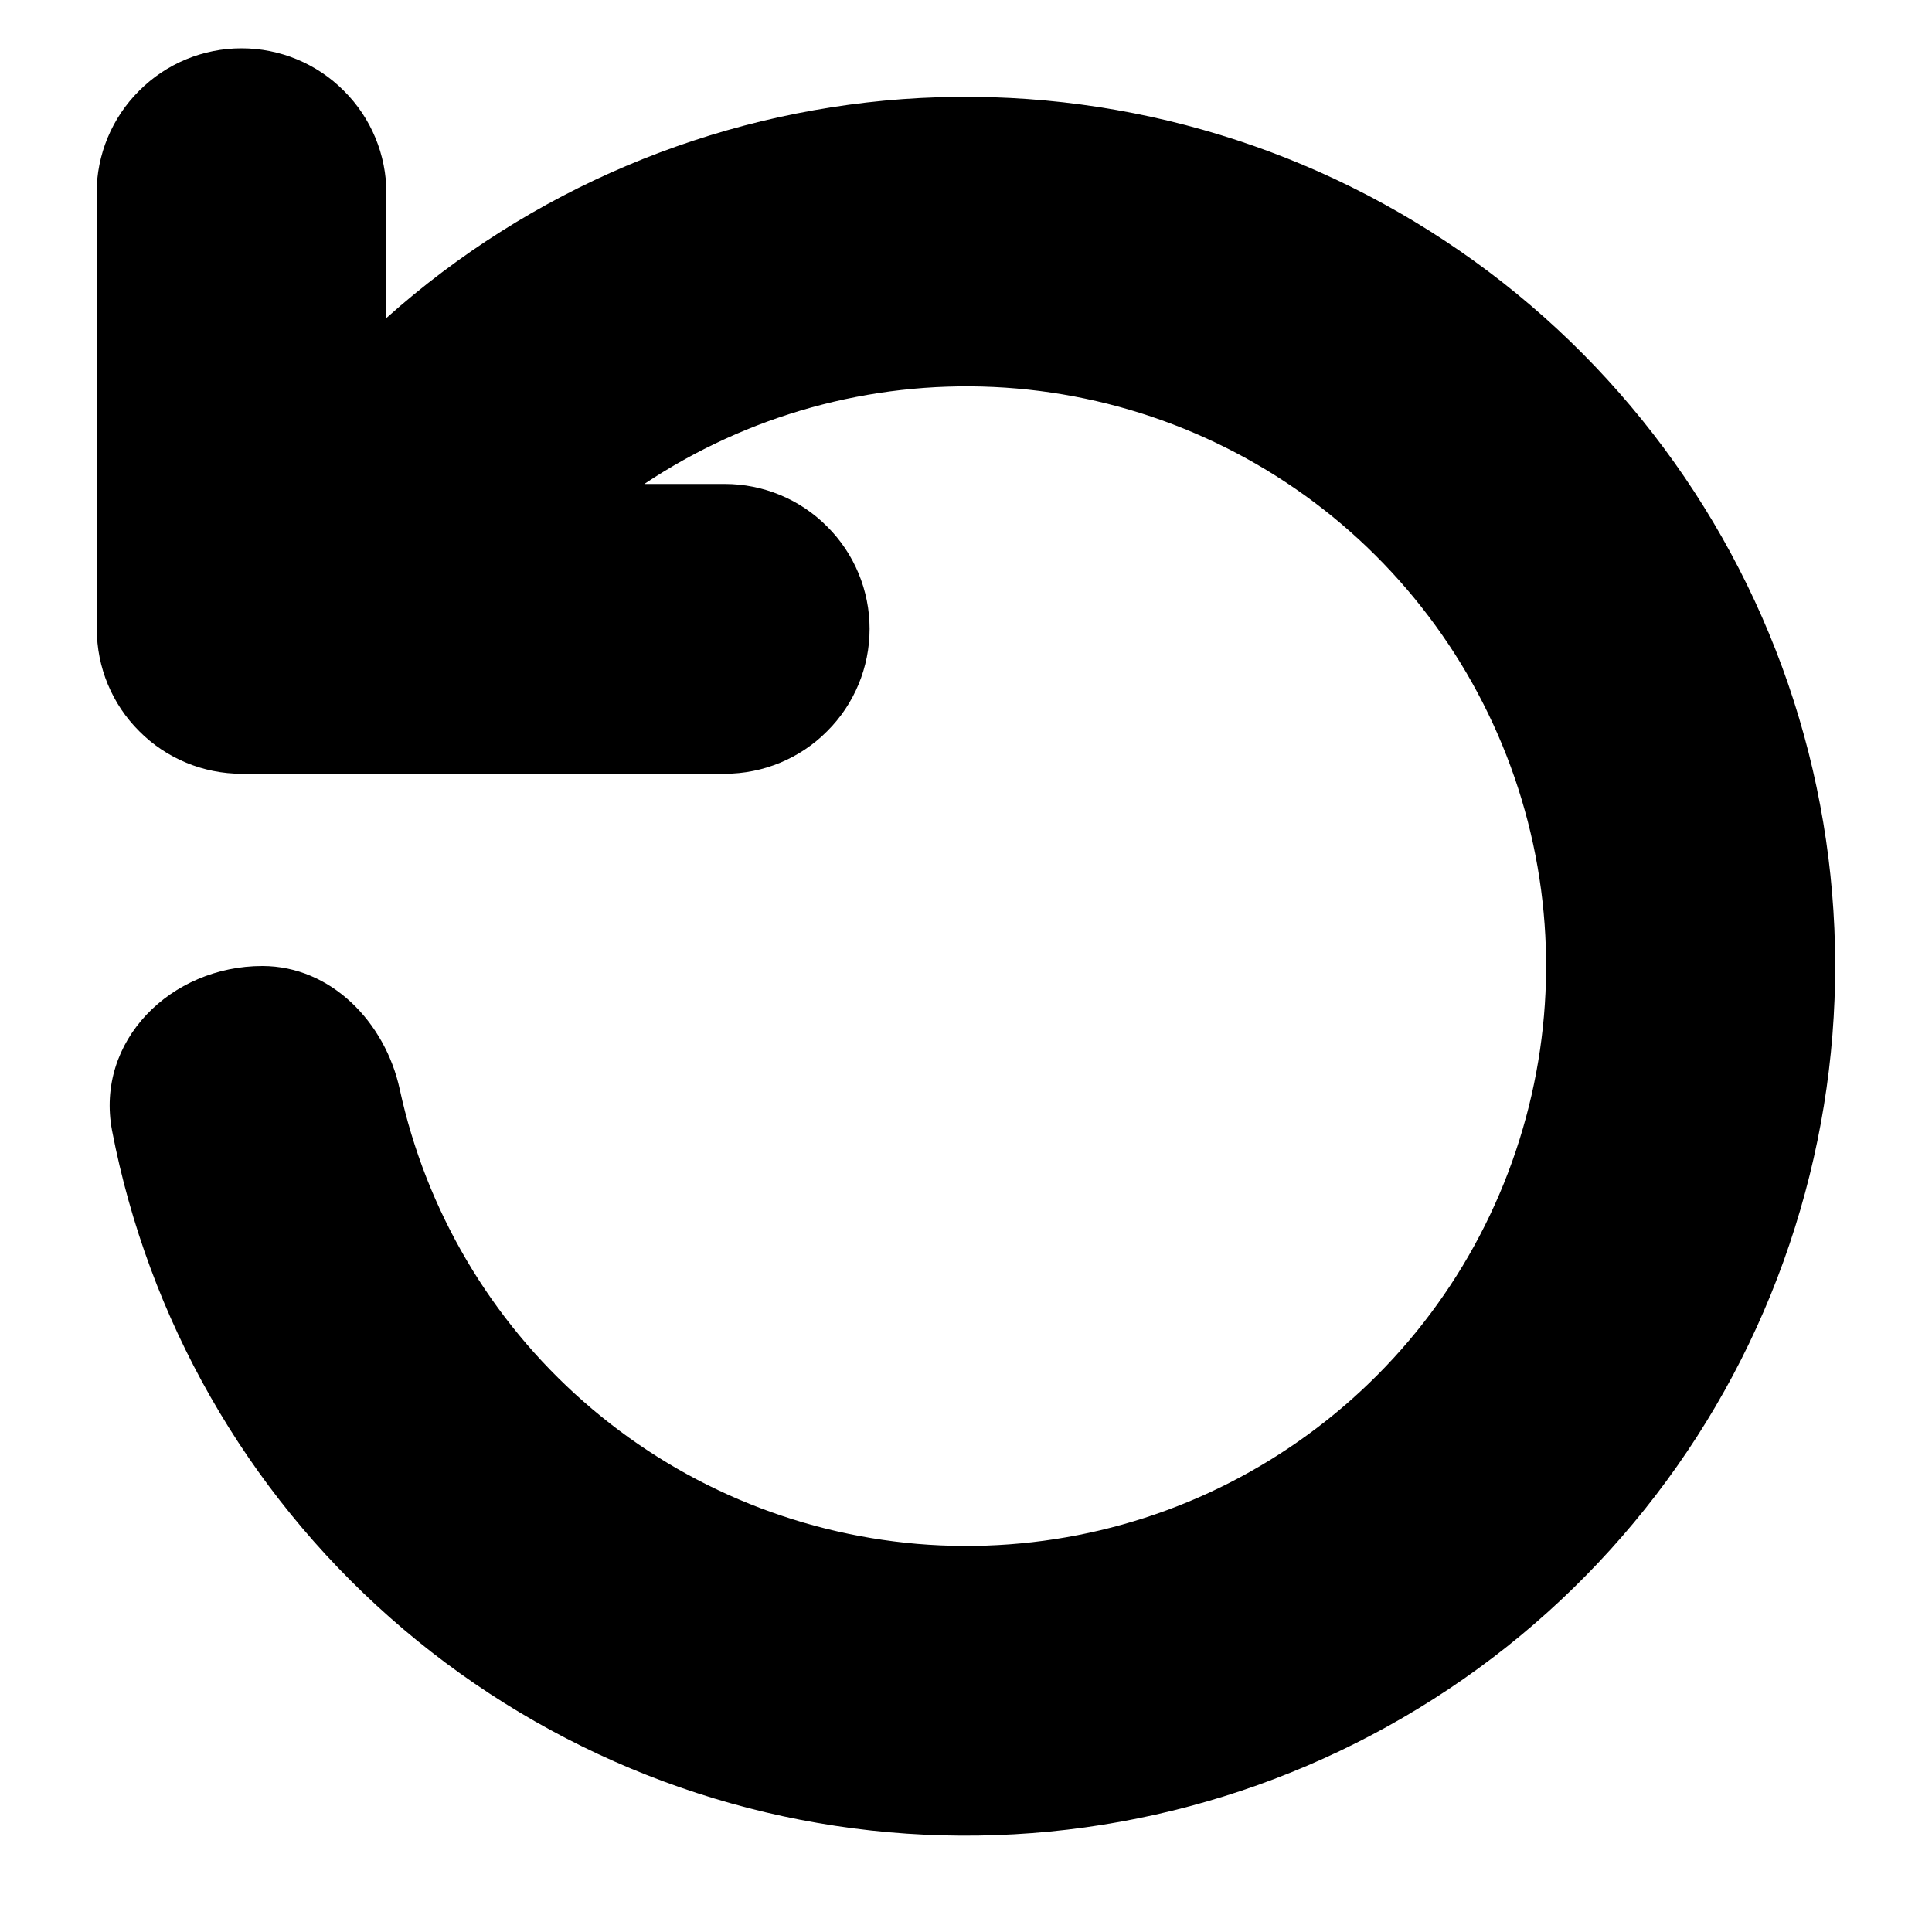
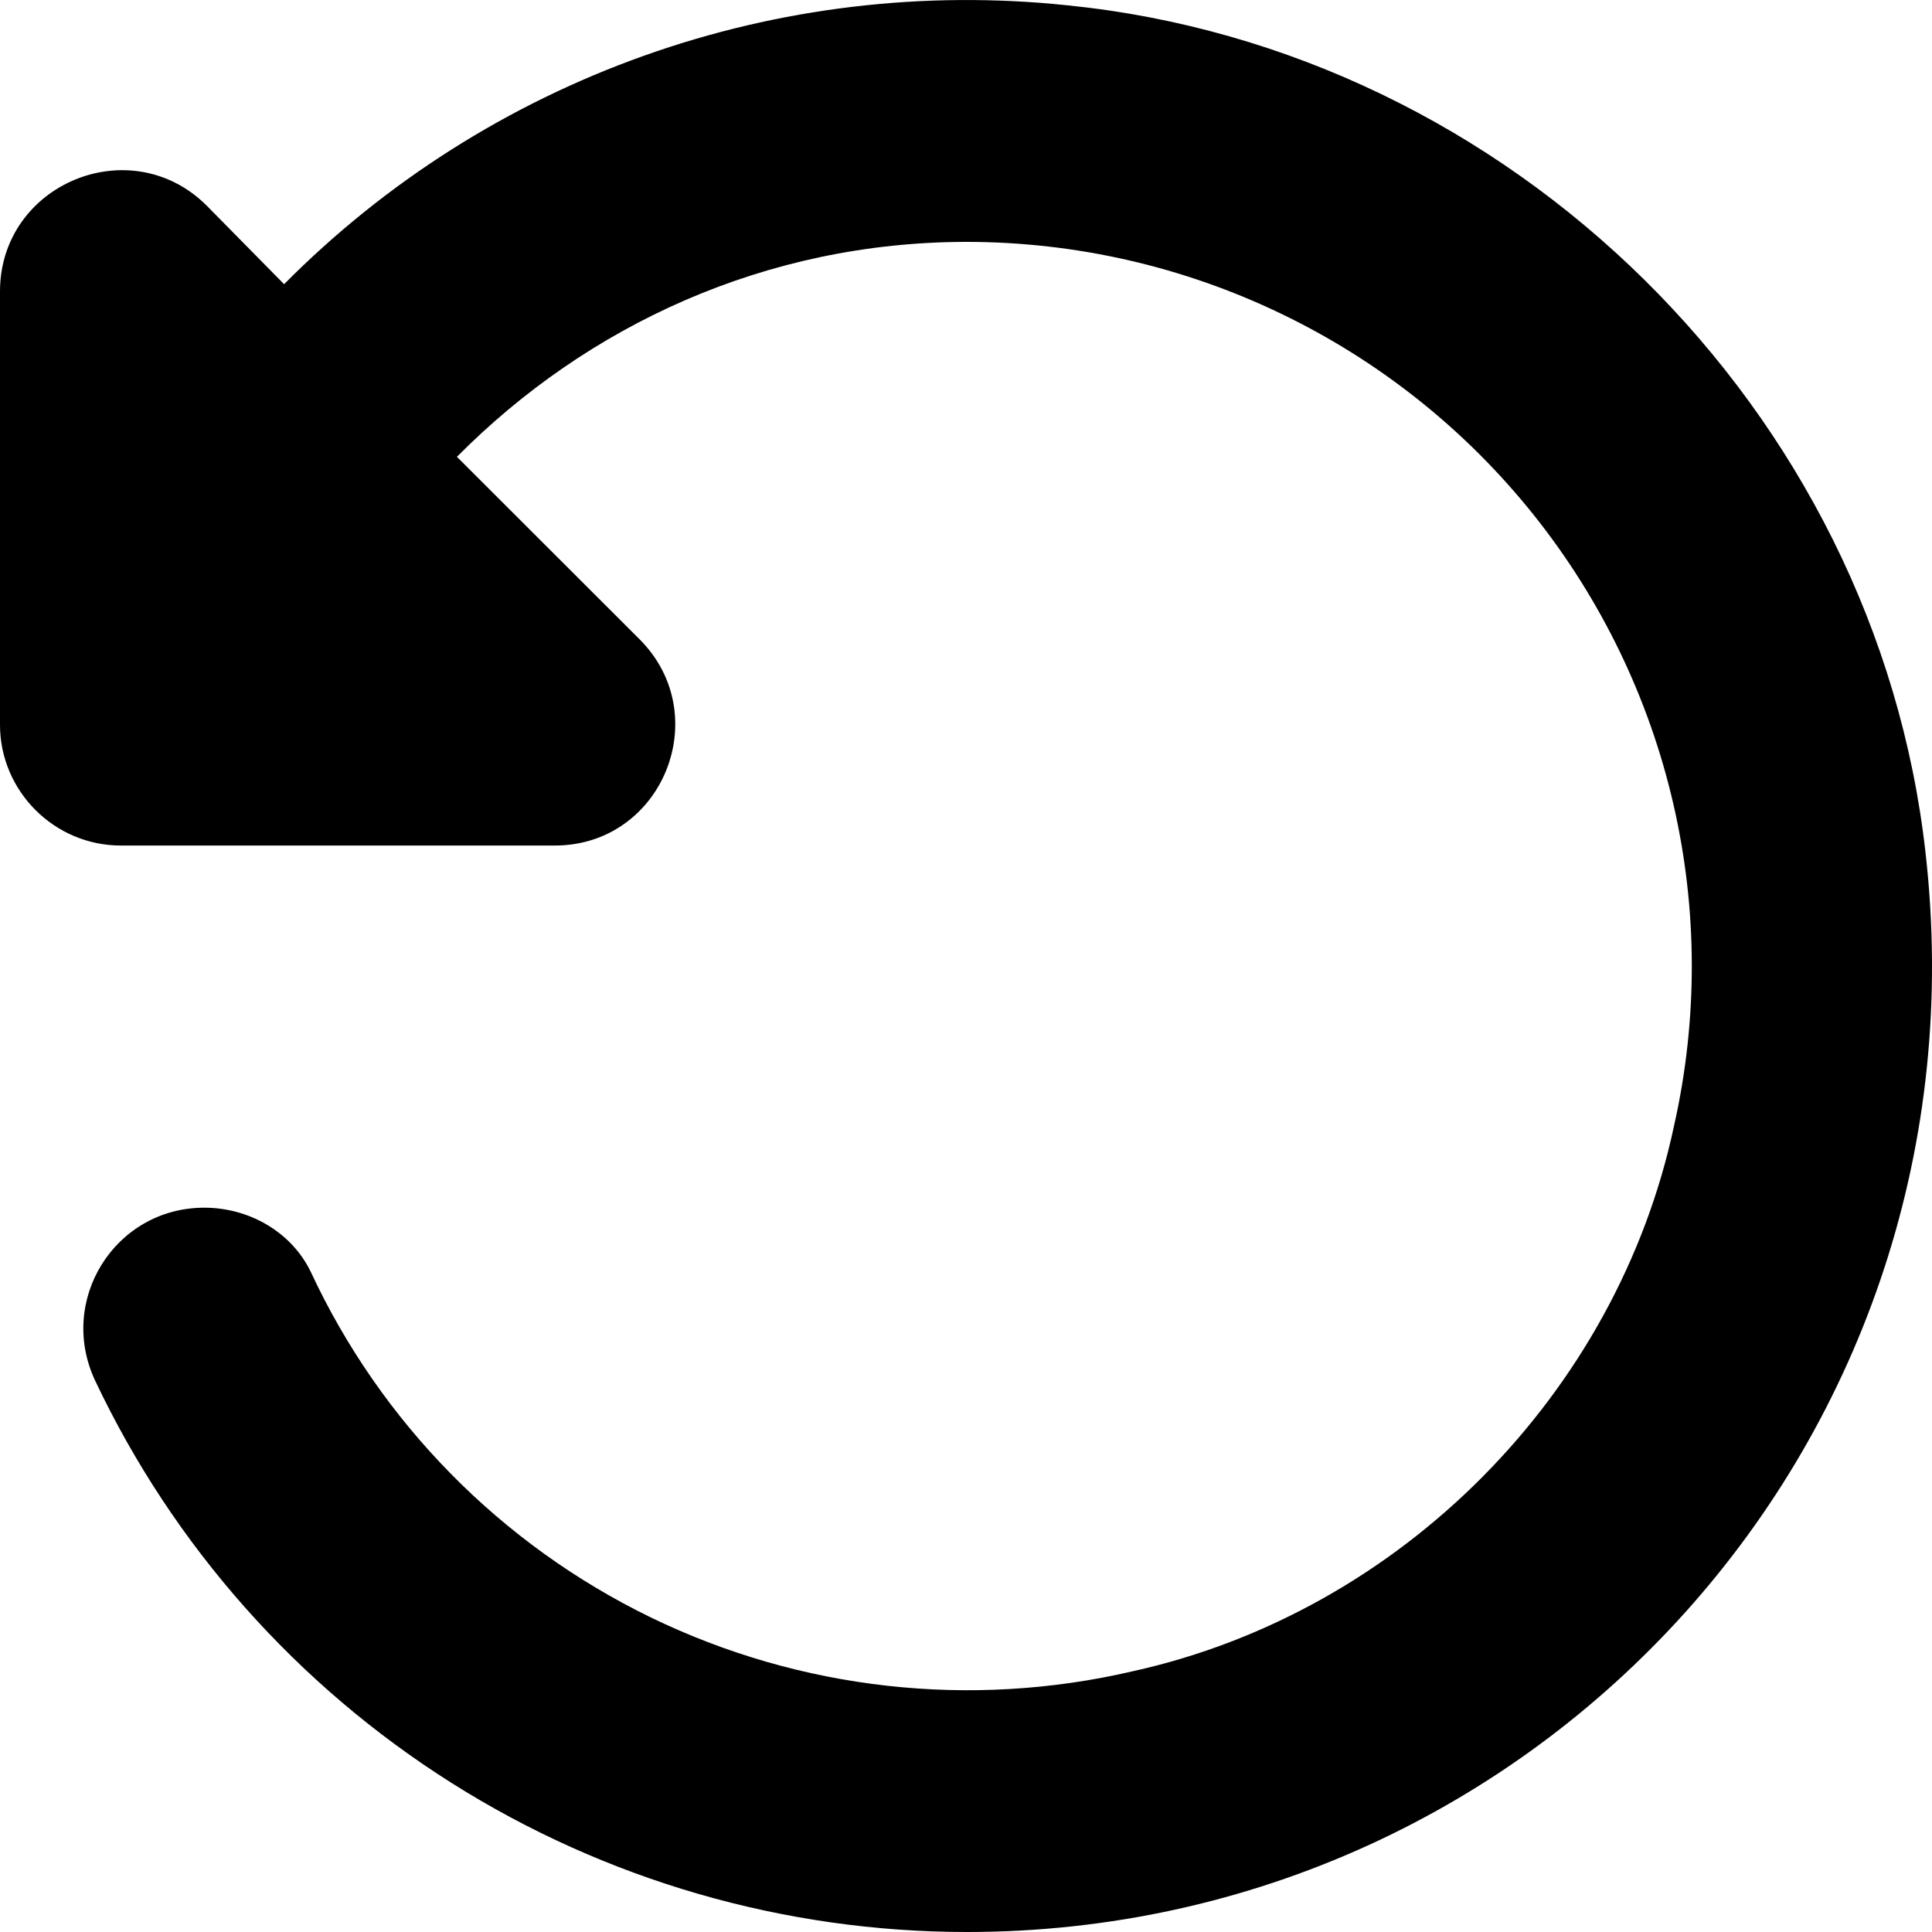
- <svg xmlns="http://www.w3.org/2000/svg" width="10" height="10" viewBox="0 0 10 10" fill="none">
-   <path d="M0.5 1C0.5 0.801 0.579 0.61 0.72 0.47C0.86 0.329 1.051 0.25 1.25 0.25C1.449 0.25 1.64 0.329 1.78 0.47C1.921 0.61 2 0.801 2 1V1.646C2.741 0.984 3.68 0.586 4.671 0.513C5.662 0.441 6.649 0.698 7.478 1.246C8.307 1.793 8.932 2.6 9.255 3.539C9.578 4.479 9.58 5.499 9.262 6.441C8.945 7.382 8.324 8.192 7.498 8.743C6.671 9.295 5.686 9.558 4.694 9.491C3.703 9.424 2.762 9.03 2.018 8.372C1.273 7.714 0.768 6.828 0.58 5.852C0.492 5.387 0.885 5 1.358 5C1.713 5 1.994 5.291 2.069 5.638C2.205 6.265 2.539 6.832 3.021 7.255C3.503 7.679 4.108 7.936 4.747 7.991C5.386 8.045 6.026 7.894 6.572 7.558C7.119 7.222 7.544 6.72 7.784 6.125C8.024 5.53 8.068 4.874 7.908 4.253C7.748 3.632 7.393 3.078 6.896 2.673C6.398 2.268 5.784 2.033 5.143 2.003C4.502 1.973 3.869 2.149 3.335 2.505H3.751C3.95 2.505 4.141 2.584 4.281 2.725C4.422 2.865 4.501 3.056 4.501 3.255C4.501 3.454 4.422 3.645 4.281 3.785C4.141 3.926 3.95 4.005 3.751 4.005H1.251C1.052 4.005 0.861 3.926 0.721 3.785C0.58 3.645 0.501 3.454 0.501 3.255V1H0.5Z" fill="black" />
+ <svg xmlns="http://www.w3.org/2000/svg" width="20" height="20" viewBox="0 0 20 20" fill="none">
+   <path d="M2.941 2.942C3.989 1.885 5.262 1.077 6.666 0.577C8.069 0.077 9.567 -0.101 11.049 0.055C15.641 0.517 19.42 4.241 19.933 8.828C20.621 14.889 15.929 20 10.01 20C8.121 20 6.27 19.465 4.673 18.456C3.076 17.447 1.798 16.006 0.989 14.301C0.588 13.464 1.189 12.502 2.115 12.502C2.578 12.502 3.016 12.752 3.216 13.164C3.942 14.725 5.185 15.988 6.734 16.742C8.284 17.495 10.046 17.692 11.725 17.301C14.502 16.688 16.742 14.426 17.33 11.652C17.577 10.555 17.575 9.417 17.322 8.321C17.069 7.225 16.573 6.2 15.87 5.322C15.167 4.444 14.276 3.735 13.261 3.247C12.247 2.759 11.136 2.505 10.01 2.504C7.933 2.504 6.081 3.366 4.73 4.729L6.619 6.616C7.408 7.403 6.857 8.753 5.743 8.753H1.251C0.563 8.753 0 8.19 0 7.503V3.017C0 1.904 1.351 1.342 2.14 2.129L2.941 2.942V2.942Z" fill="black" />
</svg>
